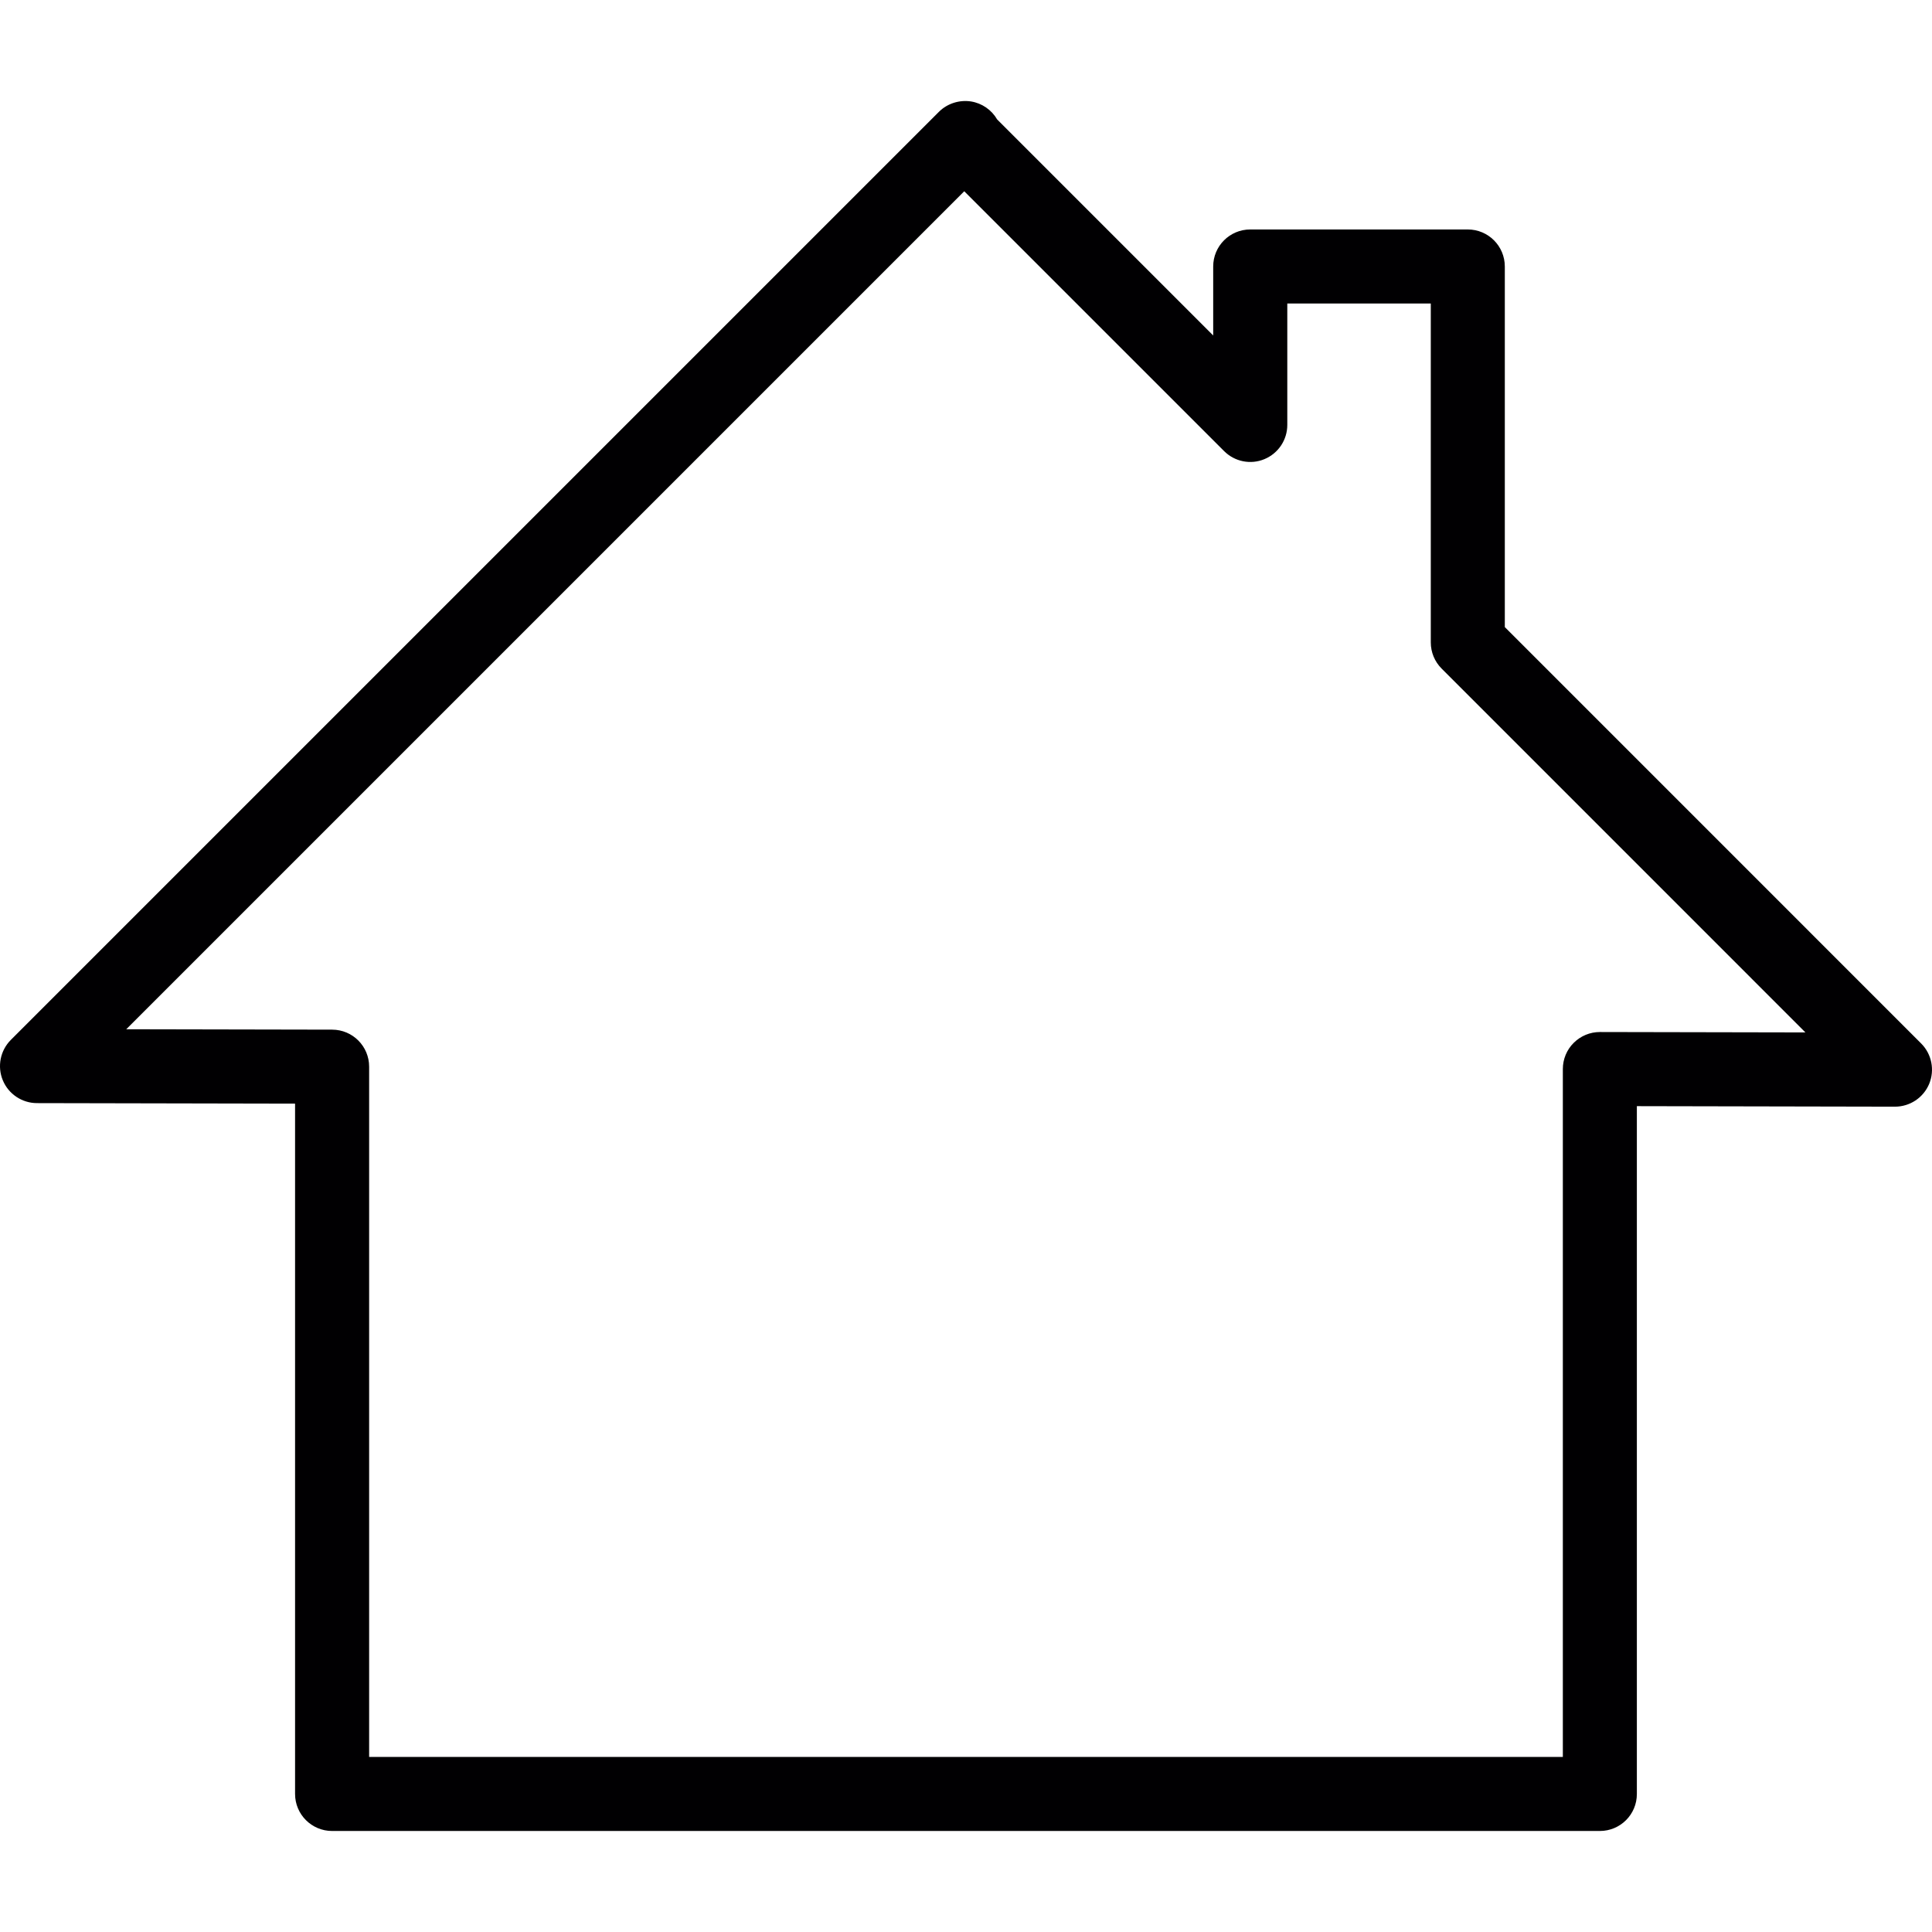
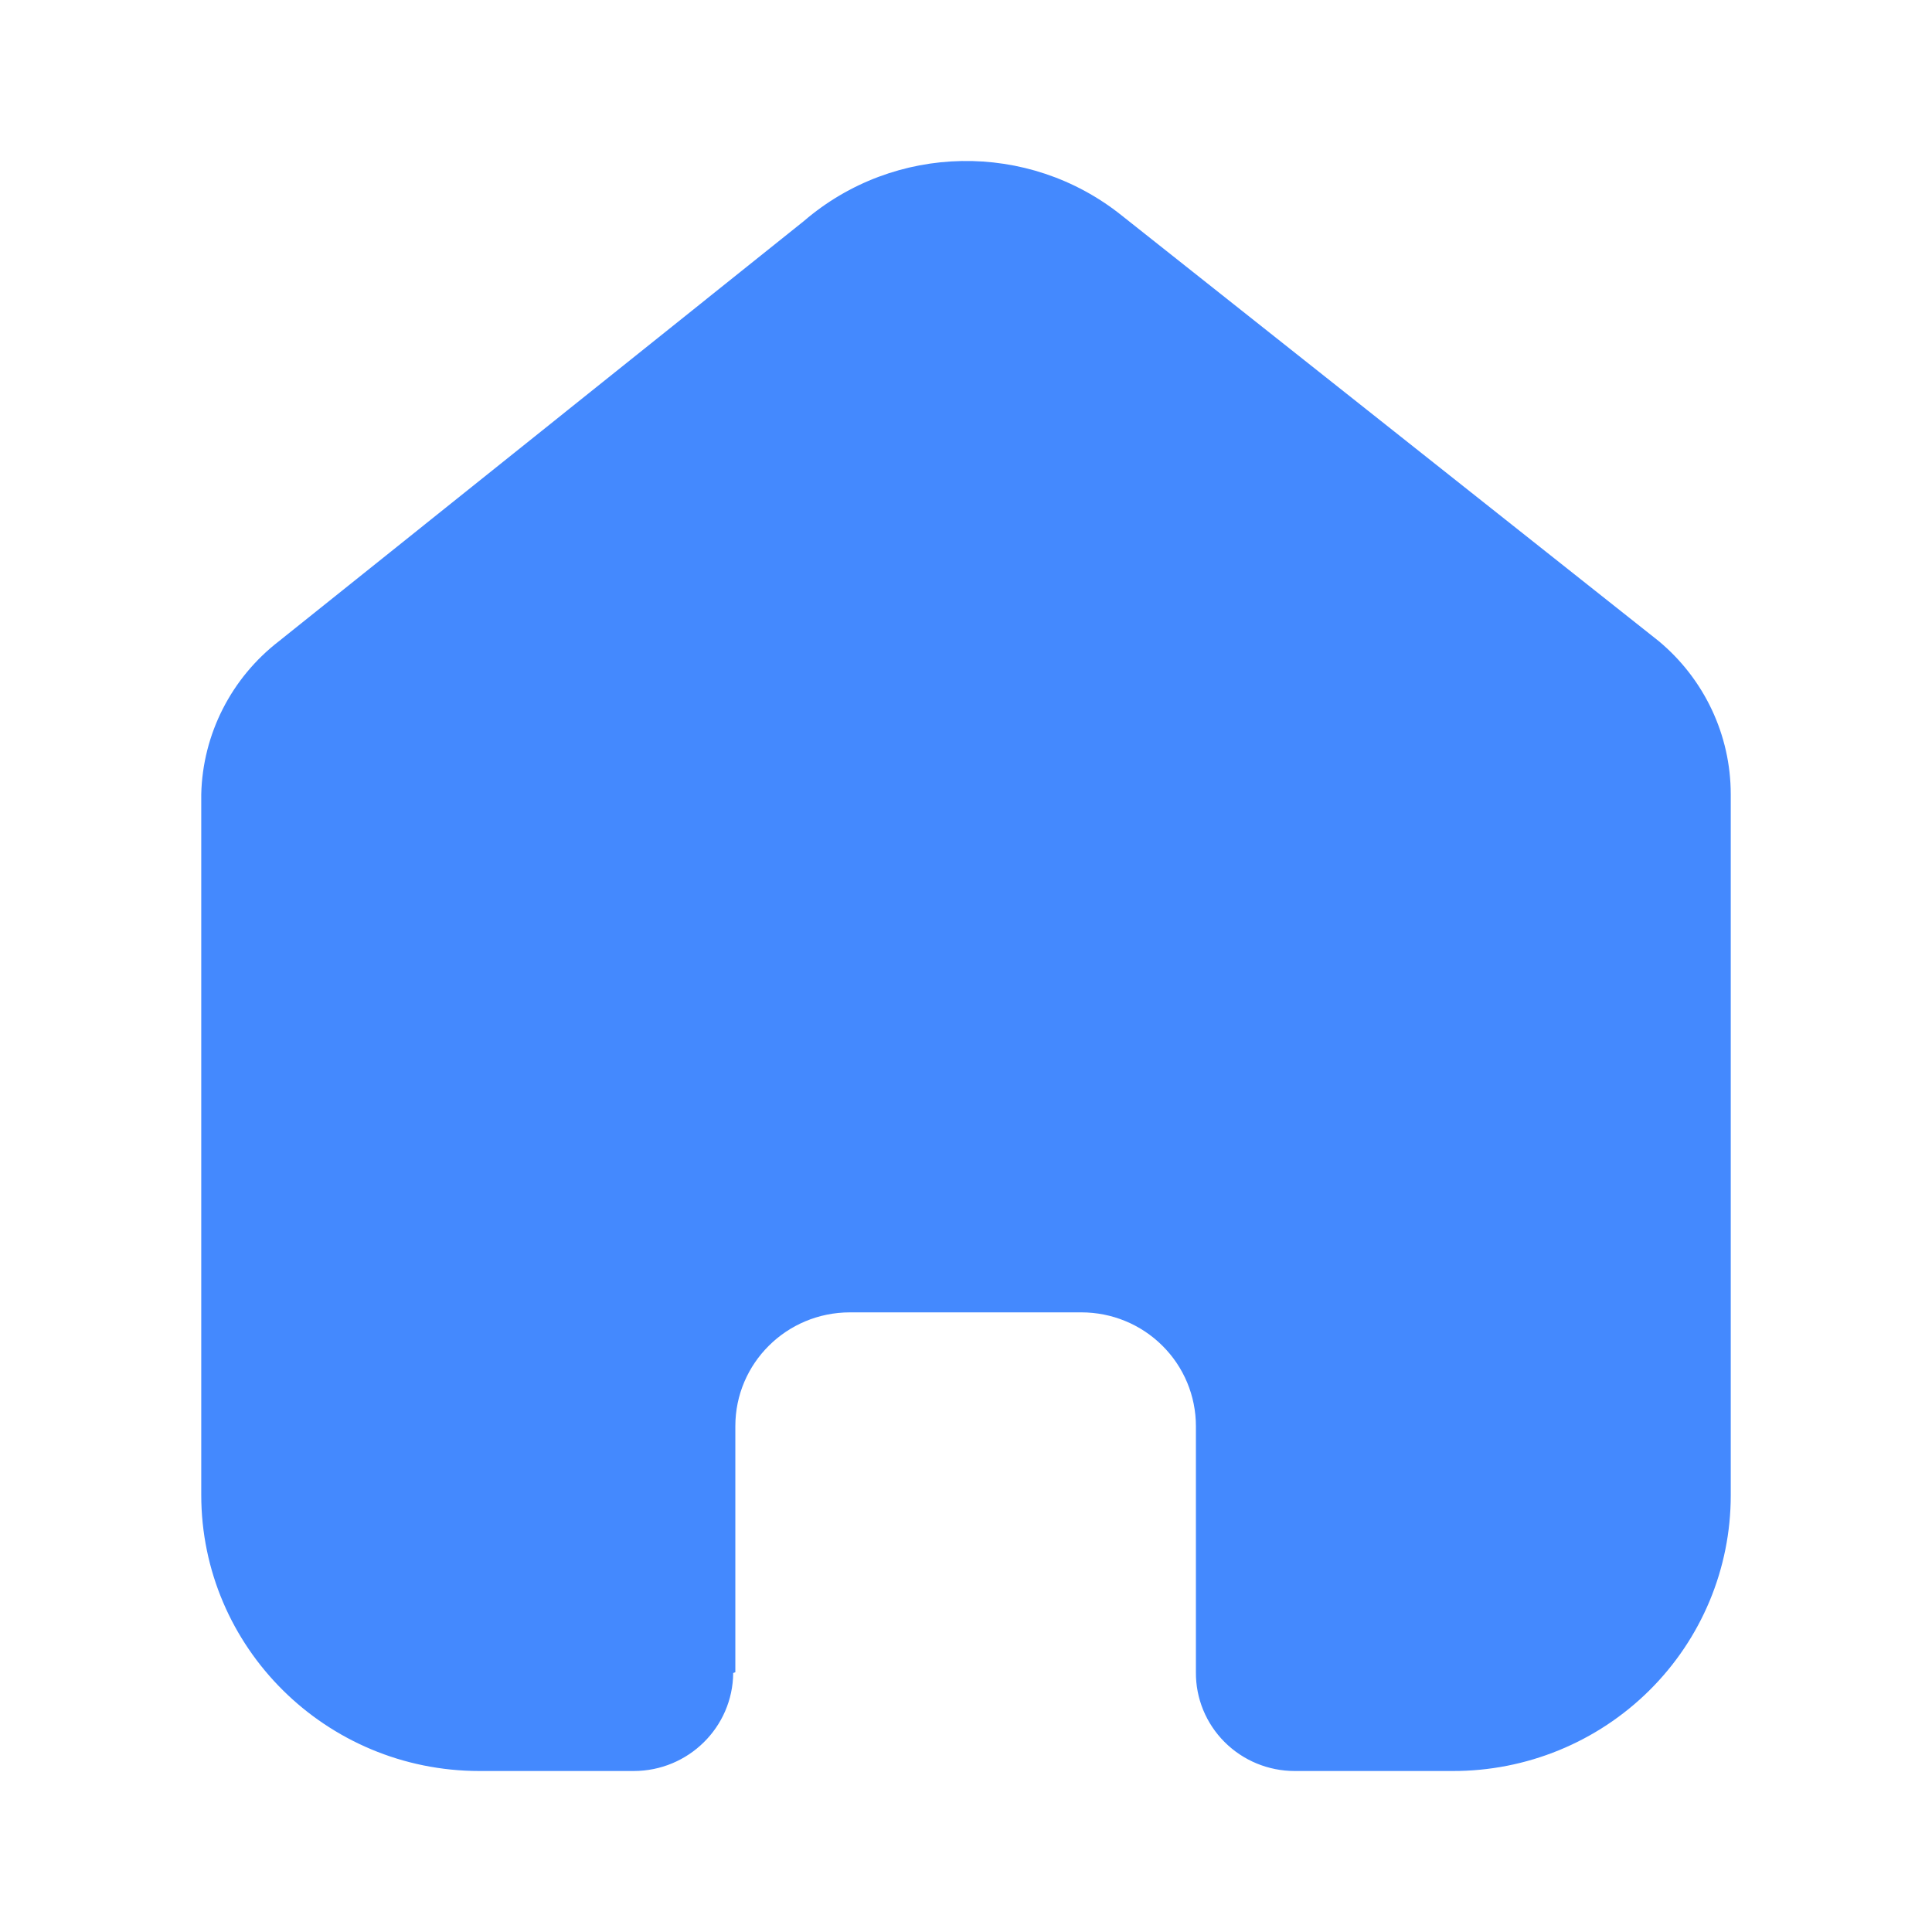
- <svg xmlns="http://www.w3.org/2000/svg" height="800px" width="800px" version="1.1" id="Capa_1" viewBox="0 0 424.098 424.098" xml:space="preserve">
-   <g>
-     <g>
-       <path style="fill:#010002;" d="M351.191,401.923H72.901c-4.487,0-8.129-3.633-8.129-8.129V242.262l-56.664-0.114    c-3.284-0.008-6.243-1.992-7.495-5.023c-1.252-3.04-0.553-6.527,1.764-8.852L206.104,24.546c1.853-1.845,4.503-2.666,7.047-2.276    c2.414,0.39,4.511,1.845,5.731,3.942l47.43,47.43V58.499c0-4.487,3.633-8.129,8.129-8.129h47.755c4.495,0,8.129,3.642,8.129,8.129    v79.156l91.39,91.398c2.325,2.325,3.024,5.828,1.764,8.868c-1.26,3.032-4.227,5.007-7.511,5.007c-0.008,0-0.008,0-0.016,0    l-56.64-0.114v150.98C359.32,398.29,355.686,401.923,351.191,401.923z M81.03,385.666h262.033V234.67    c0-2.162,0.854-4.235,2.39-5.755c1.528-1.52,3.585-2.374,5.739-2.374c0.008,0,0.008,0,0.016,0l45.105,0.089l-79.855-79.863    c-1.528-1.528-2.382-3.593-2.382-5.747V66.628h-31.498v26.645c0,3.284-1.975,6.251-5.015,7.511    c-3.032,1.268-6.527,0.569-8.86-1.764l-57.038-57.038l-183.95,183.95l45.203,0.089c4.487,0.008,8.112,3.642,8.112,8.129    C81.03,234.149,81.03,385.666,81.03,385.666z" />
-     </g>
-   </g>
+ <svg xmlns="http://www.w3.org/2000/svg" width="18" height="18" viewBox="0 0 18 18" fill="none">
+   <path d="M6.851 15.58V13.287C6.851 12.701 7.329 12.227 7.919 12.227H10.075C10.358 12.227 10.629 12.338 10.829 12.537C11.03 12.736 11.142 13.006 11.142 13.287V15.58C11.14 15.823 11.236 16.057 11.409 16.23C11.582 16.403 11.817 16.5 12.062 16.5H13.533C14.22 16.502 14.879 16.232 15.365 15.751C15.852 15.269 16.125 14.615 16.125 13.933V7.4C16.125 6.849 15.879 6.327 15.454 5.973L10.45 2.007C9.58 1.311 8.333 1.334 7.489 2.06L2.6 5.973C2.155 6.316 1.888 6.84 1.875 7.4V13.927C1.875 15.348 3.036 16.5 4.467 16.5H5.904C6.413 16.5 6.827 16.092 6.831 15.587L6.851 15.58Z" fill="#4489FE" />
</svg>
